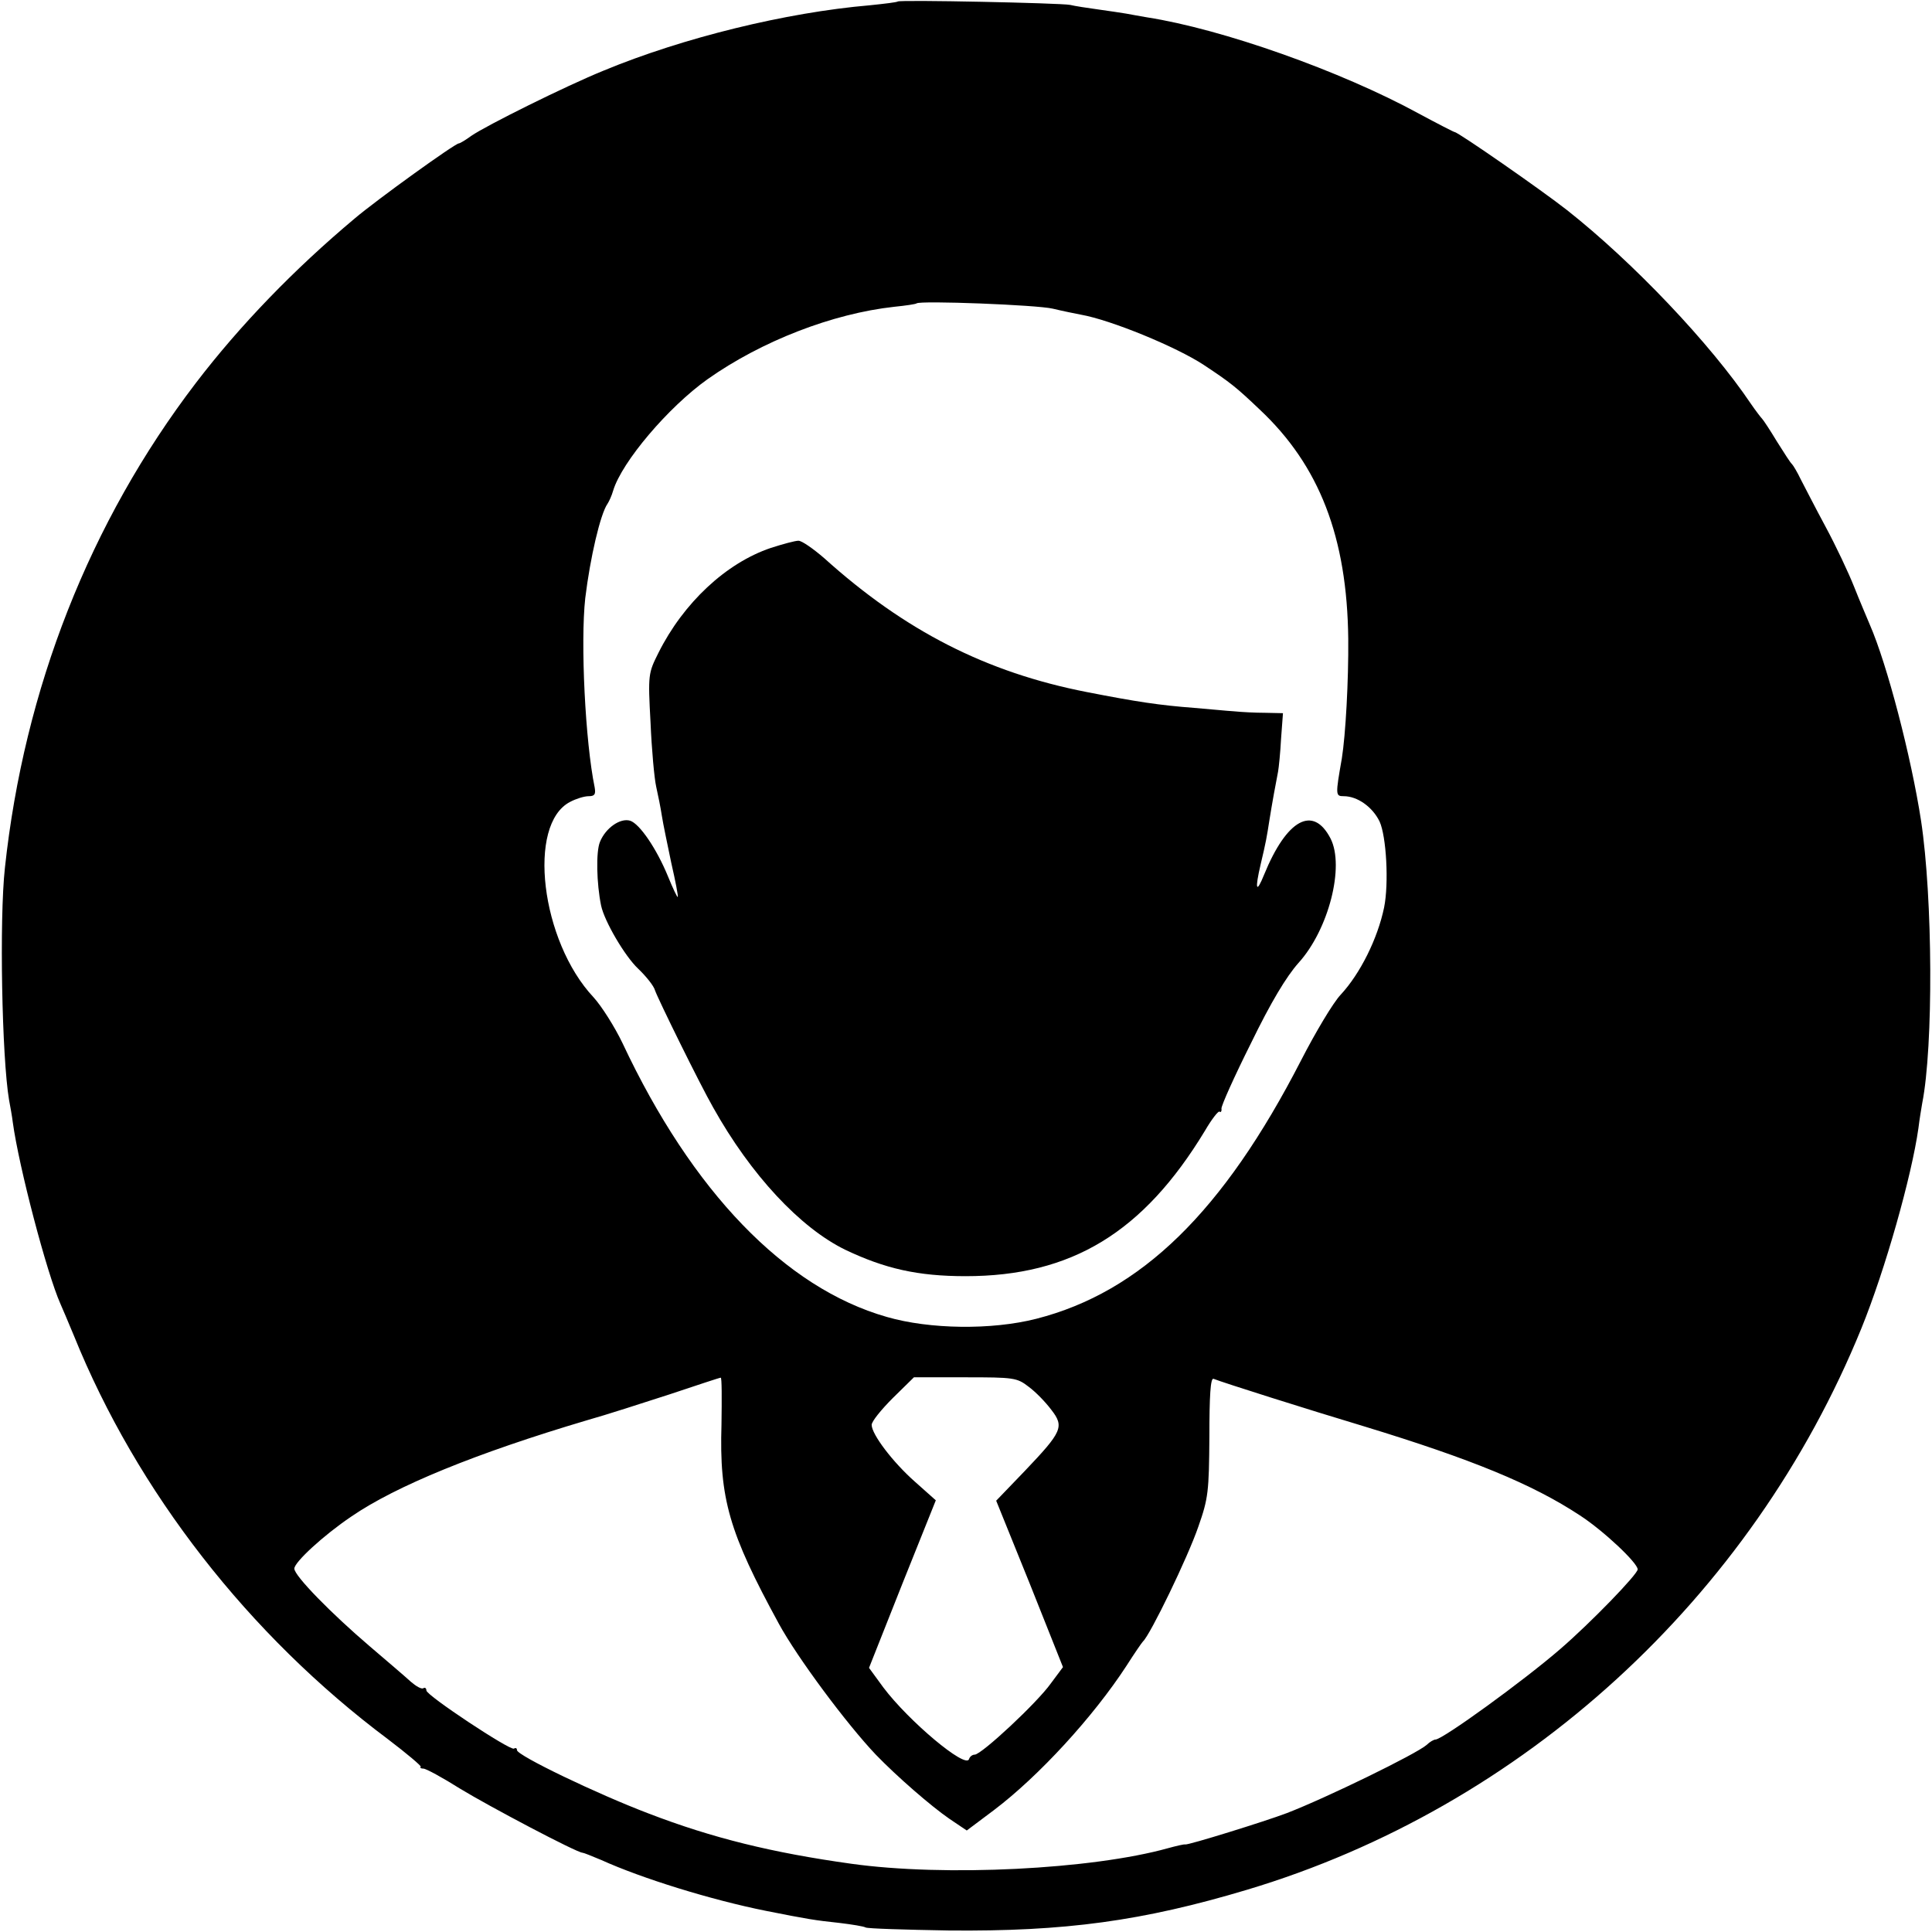
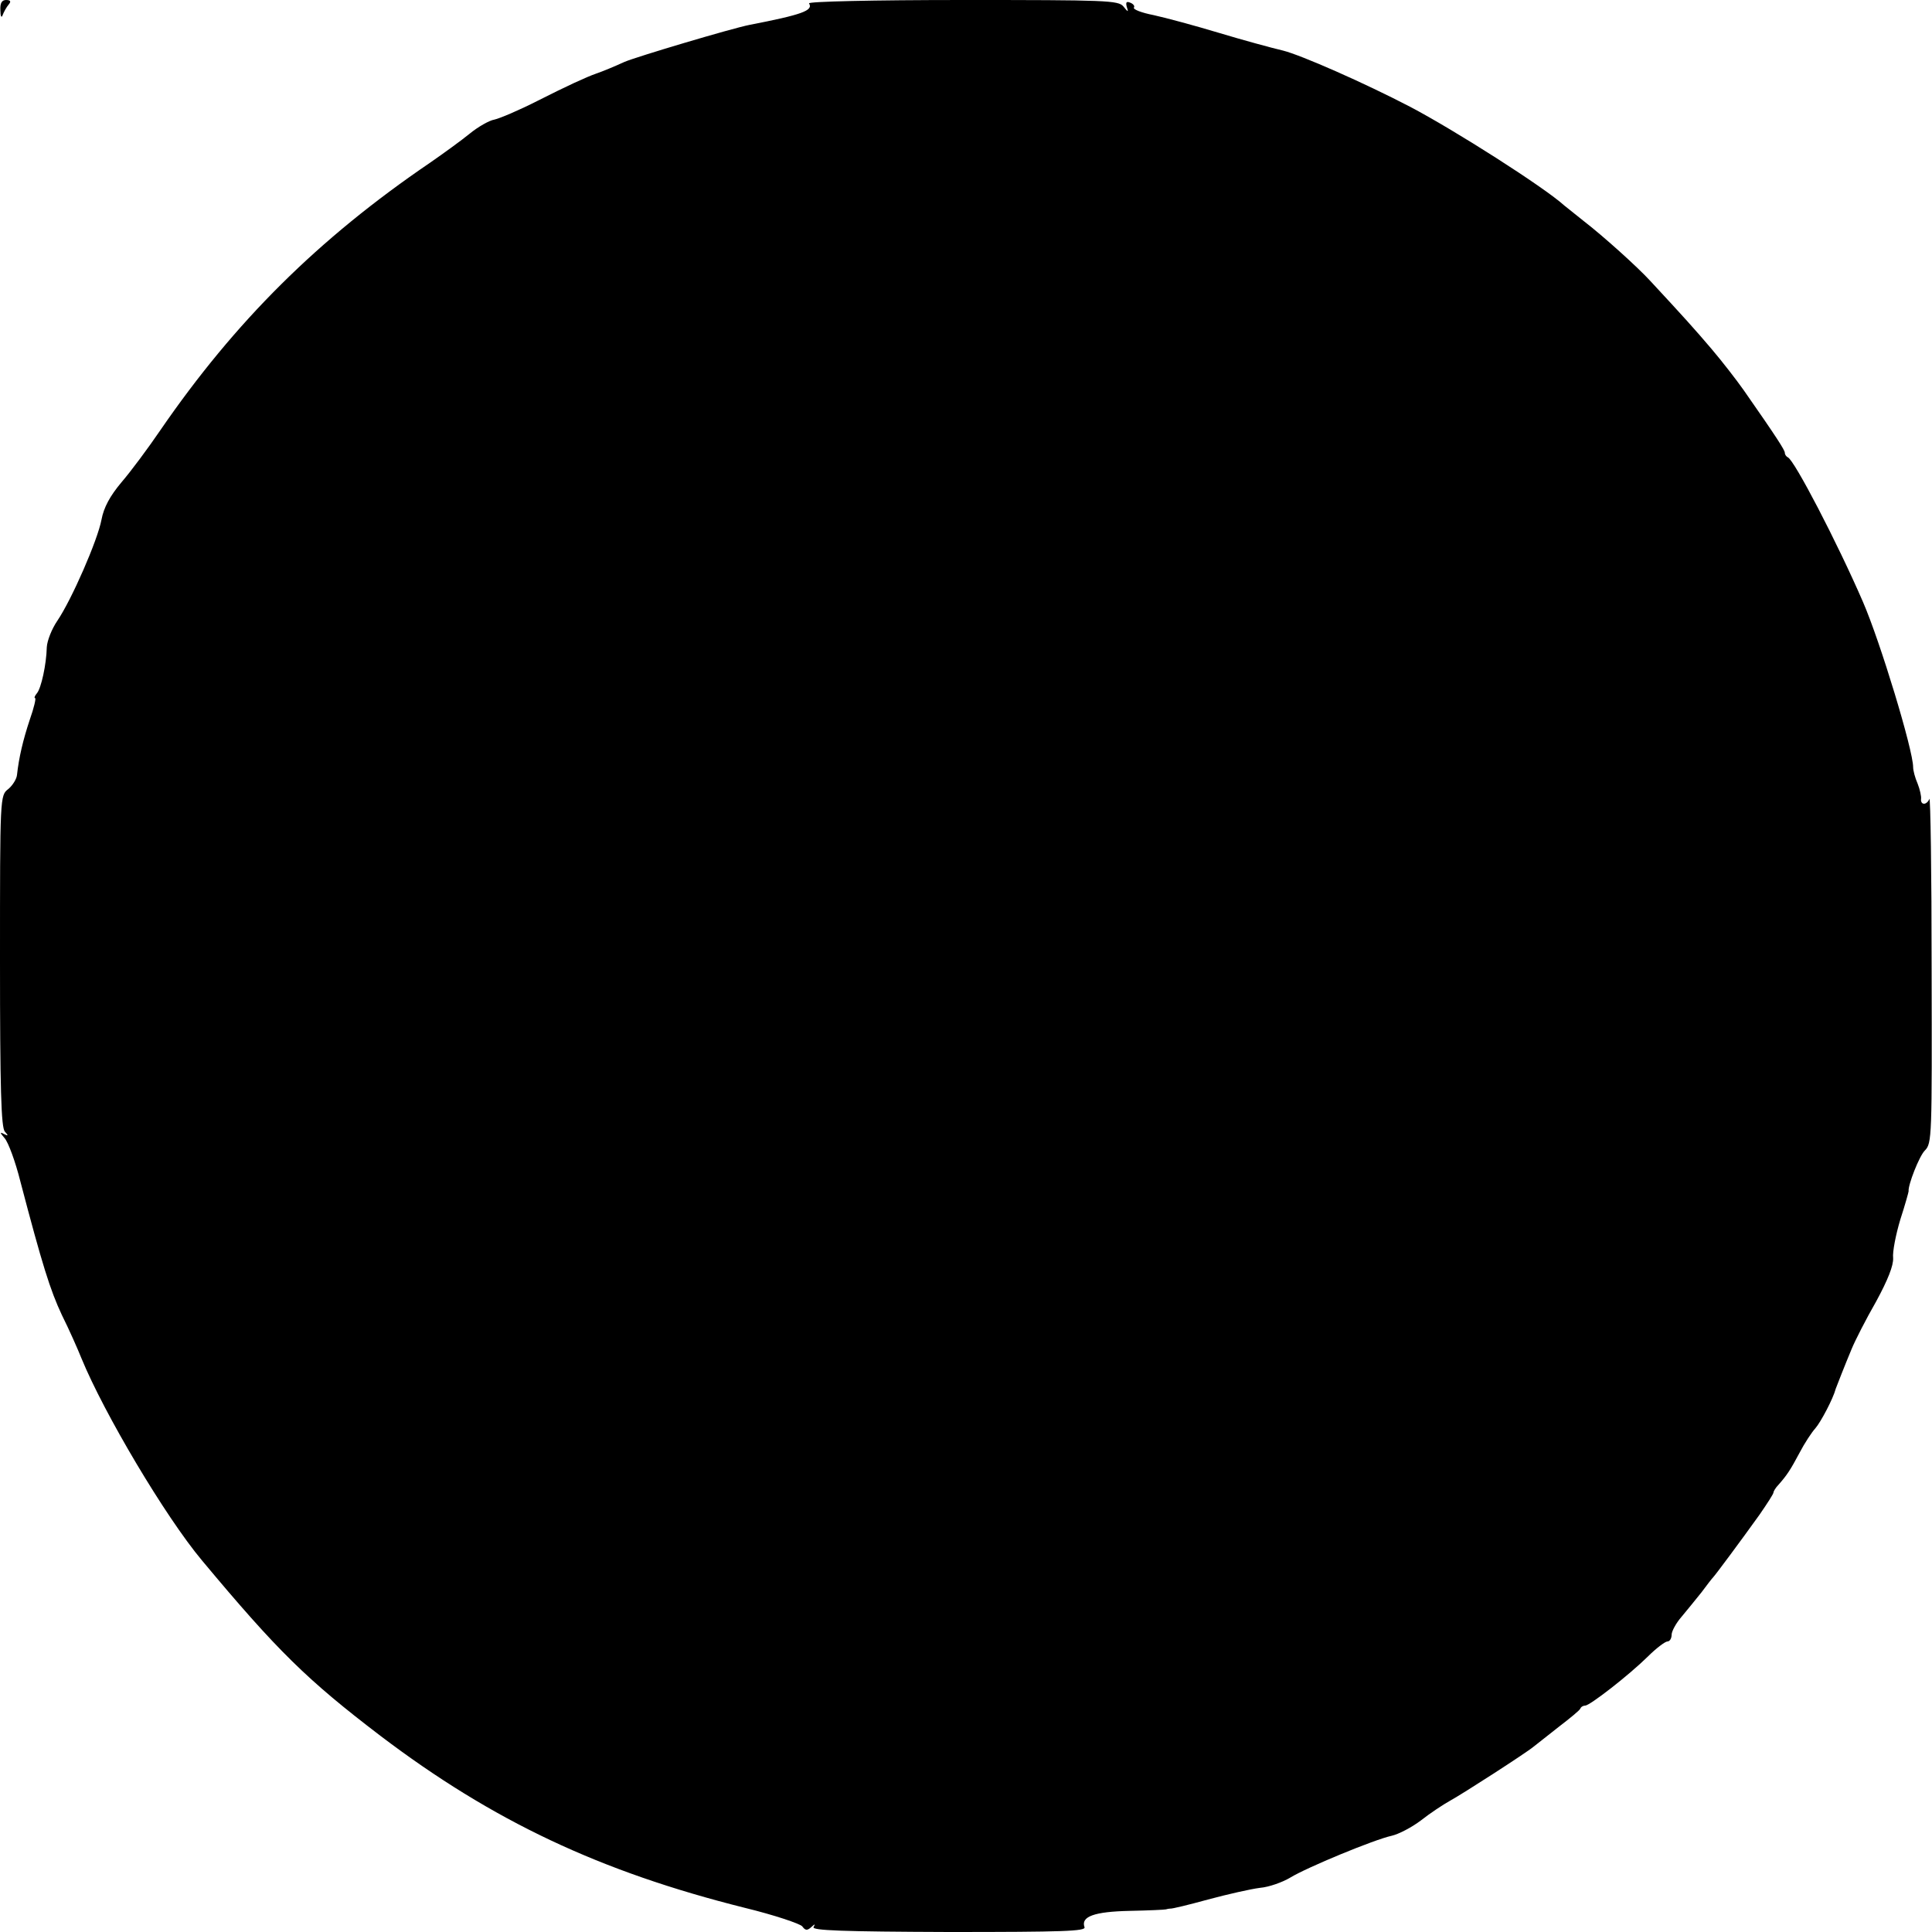
<svg xmlns="http://www.w3.org/2000/svg" version="1.0" width="512pt" height="512pt" viewBox="0 0 512 512" preserveAspectRatio="xMidYMid meet">
  <g transform="translate(0,512) scale(0.1,-0.1)" fill="#000000" stroke="none">
-     <path d="M2379 5116 c-2 -2 -35 -6 -74 -10 -222 -19 -495 -86 -705 -173 -101 -41 -312 -146 -351 -173 -15 -11 -30 -20 -33 -20 -10 0 -217 -149 -276 -199 -161 -135 -304 -283 -421 -436 -281 -368 -455 -810 -506 -1285 -15 -136 -8 -503 11 -615 3 -16 8 -43 10 -60 16 -117 90 -399 126 -480 5 -11 21 -49 36 -85 167 -413 463 -793 832 -1069 50 -38 89 -71 87 -73 -3 -3 1 -5 7 -5 7 0 51 -24 97 -53 77 -47 310 -170 325 -170 3 0 25 -9 49 -19 108 -49 292 -106 437 -135 111 -22 129 -25 195 -32 33 -4 64 -9 69 -12 5 -3 104 -6 220 -8 308 -3 514 25 791 108 731 219 1337 773 1628 1488 63 155 133 403 151 530 3 25 8 54 10 66 30 151 28 545 -3 749 -26 169 -90 415 -136 520 -7 17 -26 61 -41 99 -15 38 -49 110 -76 160 -27 50 -56 107 -66 126 -9 19 -20 37 -23 40 -4 3 -21 30 -40 60 -18 30 -36 57 -39 60 -3 3 -17 21 -30 40 -107 159 -312 375 -487 513 -66 52 -289 207 -298 207 -2 0 -45 22 -95 49 -207 113 -521 224 -720 255 -19 3 -44 8 -56 10 -12 2 -45 7 -74 11 -29 4 -62 9 -74 12 -24 5 -452 14 -457 9z m411 -814 c25 -6 59 -13 75 -16 79 -14 252 -85 325 -133 71 -47 86 -59 148 -118 159 -149 232 -339 235 -608 1 -111 -7 -254 -17 -317 -17 -97 -17 -100 5 -100 36 0 76 -28 95 -67 18 -39 25 -164 12 -228 -17 -82 -63 -175 -115 -231 -20 -21 -67 -100 -105 -174 -206 -401 -424 -614 -702 -685 -118 -30 -282 -28 -396 5 -270 77 -516 333 -700 725 -21 44 -56 99 -77 122 -140 149 -177 459 -62 518 15 8 37 15 49 15 16 0 19 5 16 23 -25 121 -38 384 -25 502 13 107 40 223 59 250 4 6 11 21 15 35 23 76 146 221 250 295 143 101 331 174 495 192 30 3 57 7 59 9 9 8 320 -4 361 -14z m-878 -2957 c-6 -197 20 -286 152 -528 49 -90 180 -266 257 -347 57 -59 147 -137 195 -170 l46 -31 72 54 c119 90 263 247 351 382 21 33 41 62 44 65 19 17 119 223 147 305 26 74 28 92 29 238 0 109 3 156 11 153 28 -11 246 -80 399 -126 285 -87 446 -153 572 -236 63 -41 153 -126 153 -143 0 -13 -125 -142 -205 -211 -97 -84 -312 -240 -331 -240 -4 0 -15 -6 -23 -14 -27 -24 -267 -141 -371 -181 -58 -22 -261 -85 -269 -83 -3 1 -24 -4 -46 -10 -201 -56 -591 -76 -840 -41 -208 29 -367 68 -536 133 -137 52 -349 154 -349 168 0 5 -3 7 -8 4 -10 -6 -232 141 -232 154 0 6 -4 9 -8 6 -5 -3 -19 5 -33 17 -13 12 -62 54 -109 94 -102 87 -200 187 -200 206 0 17 77 88 151 138 118 81 331 168 624 255 50 14 149 46 220 69 72 24 132 44 135 44 3 1 3 -55 2 -124z m814 100 c19 -14 45 -41 60 -61 35 -45 29 -58 -70 -162 l-76 -79 89 -220 88 -221 -32 -43 c-36 -51 -184 -189 -202 -189 -6 0 -13 -5 -15 -12 -9 -26 -160 101 -227 190 l-38 52 88 222 89 222 -55 49 c-59 52 -115 126 -115 151 0 9 25 40 56 71 l56 55 136 0 c129 0 137 -1 168 -25z" />
-     <path d="M2043 3668 c-119 -40 -232 -146 -298 -278 -27 -54 -28 -57 -21 -185 3 -71 10 -148 15 -170 5 -22 12 -57 15 -77 3 -20 15 -77 25 -125 11 -48 19 -89 17 -90 -1 -2 -13 23 -26 55 -30 73 -75 139 -100 147 -26 8 -65 -19 -80 -56 -11 -26 -9 -111 3 -169 9 -42 63 -134 98 -167 21 -20 42 -46 45 -58 8 -23 119 -249 154 -310 100 -179 231 -319 350 -377 105 -50 192 -70 319 -70 281 0 471 116 634 385 18 31 36 54 39 51 3 -3 6 1 5 8 -1 7 34 85 78 173 53 109 94 177 126 213 80 88 123 256 85 330 -46 89 -116 51 -176 -96 -21 -52 -25 -40 -9 28 14 59 16 71 23 116 7 44 17 99 23 129 2 11 6 50 8 88 l5 67 -47 1 c-27 0 -64 2 -83 4 -19 1 -67 6 -105 9 -92 7 -152 16 -285 42 -266 52 -482 162 -696 355 -29 25 -59 46 -68 46 -9 0 -42 -9 -73 -19z" />
+     <path d="M1 5093 c0 -16 3 -22 6 -13 3 8 10 21 16 28 7 8 5 12 -7 12 -11 0 -16 -8 -15 -27z" />
+     <path d="M2144 5111 c12 -19 -19 -30 -158 -57 -46 -9 -298 -84 -331 -98 -26 -12 -60 -26 -75 -31 -26 -9 -80 -34 -155 -72 -49 -25 -101 -47 -115 -50 -13 -2 -43 -19 -65 -37 -22 -18 -69 -52 -105 -77 -297 -202 -517 -421 -715 -709 -32 -47 -78 -109 -103 -138 -31 -37 -47 -67 -53 -99 -10 -54 -79 -212 -117 -268 -15 -22 -27 -53 -28 -70 -1 -46 -15 -109 -26 -122 -6 -7 -8 -13 -5 -13 3 0 -3 -26 -14 -57 -18 -54 -29 -101 -34 -147 -1 -10 -11 -27 -23 -37 -22 -17 -22 -18 -22 -456 0 -337 3 -442 13 -452 10 -11 9 -12 -3 -6 -11 6 -10 3 2 -11 10 -11 29 -63 42 -115 58 -221 79 -288 110 -354 19 -38 42 -90 52 -115 60 -146 222 -419 319 -535 201 -241 279 -317 473 -465 298 -226 582 -360 966 -456 78 -19 146 -42 152 -49 8 -11 13 -12 24 -2 10 9 11 9 6 0 -5 -9 77 -12 358 -13 304 0 365 2 360 13 -10 28 26 41 120 43 50 1 93 3 96 4 3 1 8 2 11 2 4 -1 49 10 100 24 52 14 114 28 138 31 24 2 60 15 80 27 44 27 223 101 269 111 18 4 53 22 78 41 24 19 59 42 77 52 33 18 202 127 221 143 6 5 36 28 66 52 30 23 57 45 58 49 2 5 8 8 13 8 12 0 114 79 166 130 22 22 46 40 52 40 6 0 11 8 11 18 0 9 12 31 26 47 14 17 38 46 53 65 14 19 28 37 31 40 6 6 75 99 123 166 20 29 37 55 37 59 0 3 6 13 13 20 23 26 32 40 56 85 13 25 32 54 42 65 14 16 47 78 54 105 3 8 24 62 42 105 9 22 38 79 65 126 31 57 46 95 45 115 -2 16 7 62 19 102 13 40 22 73 22 75 -2 16 28 93 43 108 19 19 19 35 18 482 0 254 -3 456 -6 450 -2 -7 -9 -13 -14 -13 -6 0 -9 6 -8 13 1 6 -3 25 -9 40 -7 16 -12 35 -12 44 0 45 -87 332 -133 438 -68 157 -182 376 -199 383 -4 2 -8 7 -8 12 0 7 -21 40 -109 166 -19 27 -57 76 -85 109 -46 54 -73 84 -163 181 -34 37 -125 119 -177 159 -21 17 -44 35 -50 40 -54 49 -291 200 -409 262 -123 64 -289 137 -337 149 -30 7 -107 28 -170 47 -63 19 -141 40 -173 47 -31 6 -55 15 -52 20 3 4 -2 10 -10 13 -10 4 -12 1 -9 -11 5 -15 4 -15 -9 1 -13 16 -46 17 -426 17 -237 0 -410 -4 -407 -9z" />
  </g>
</svg>
